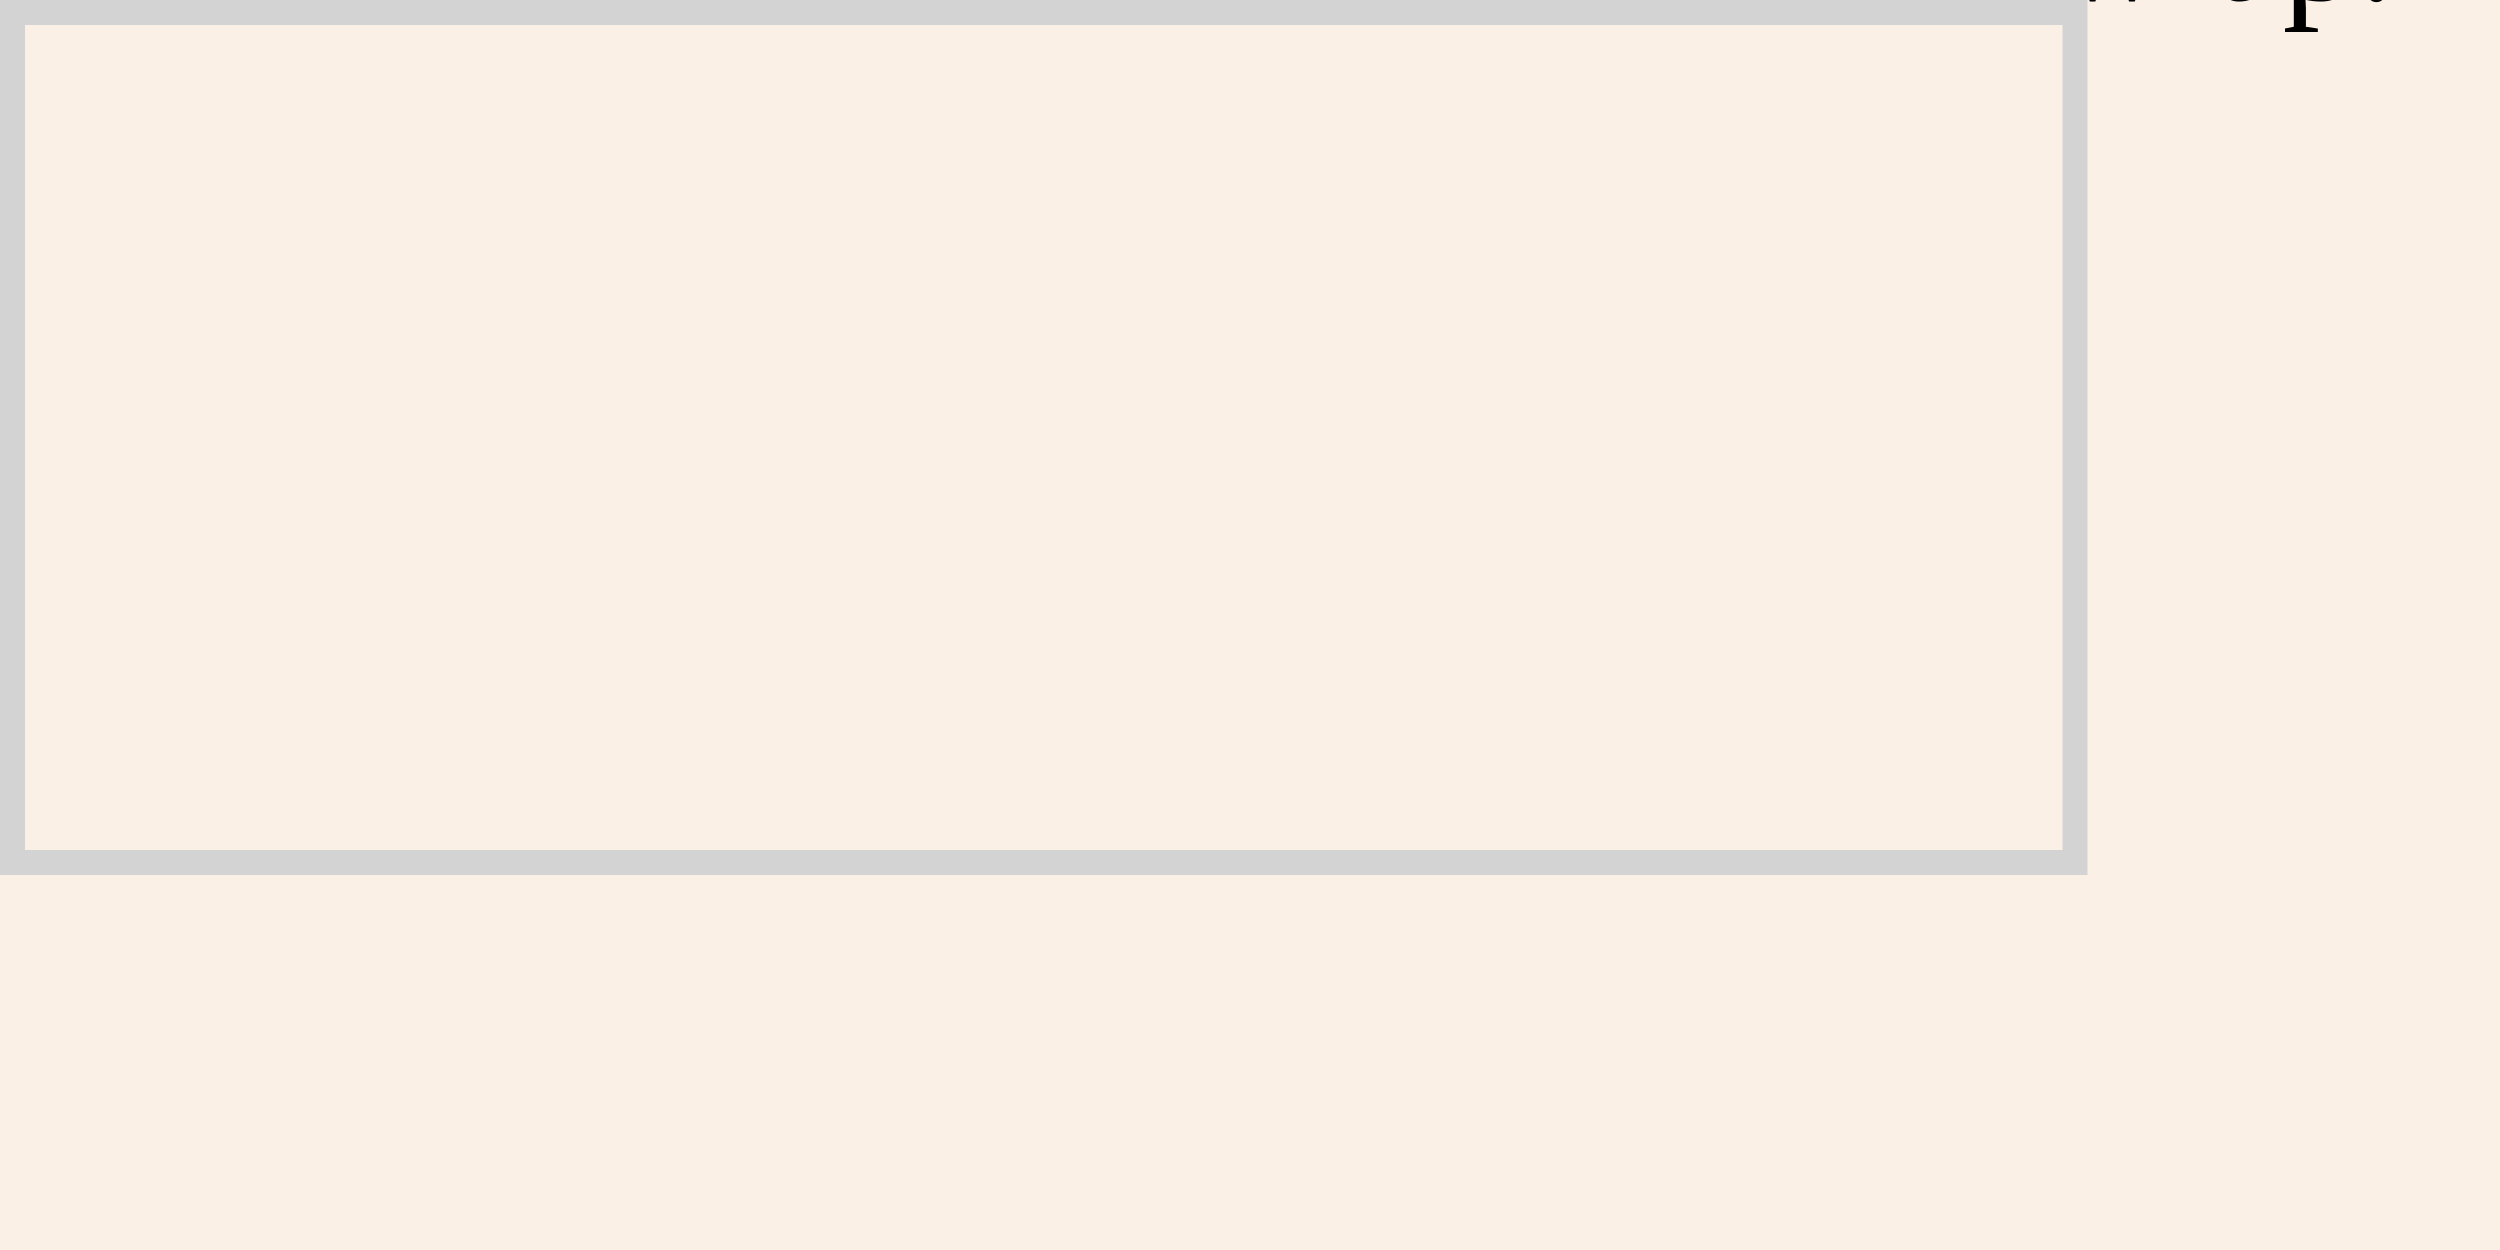
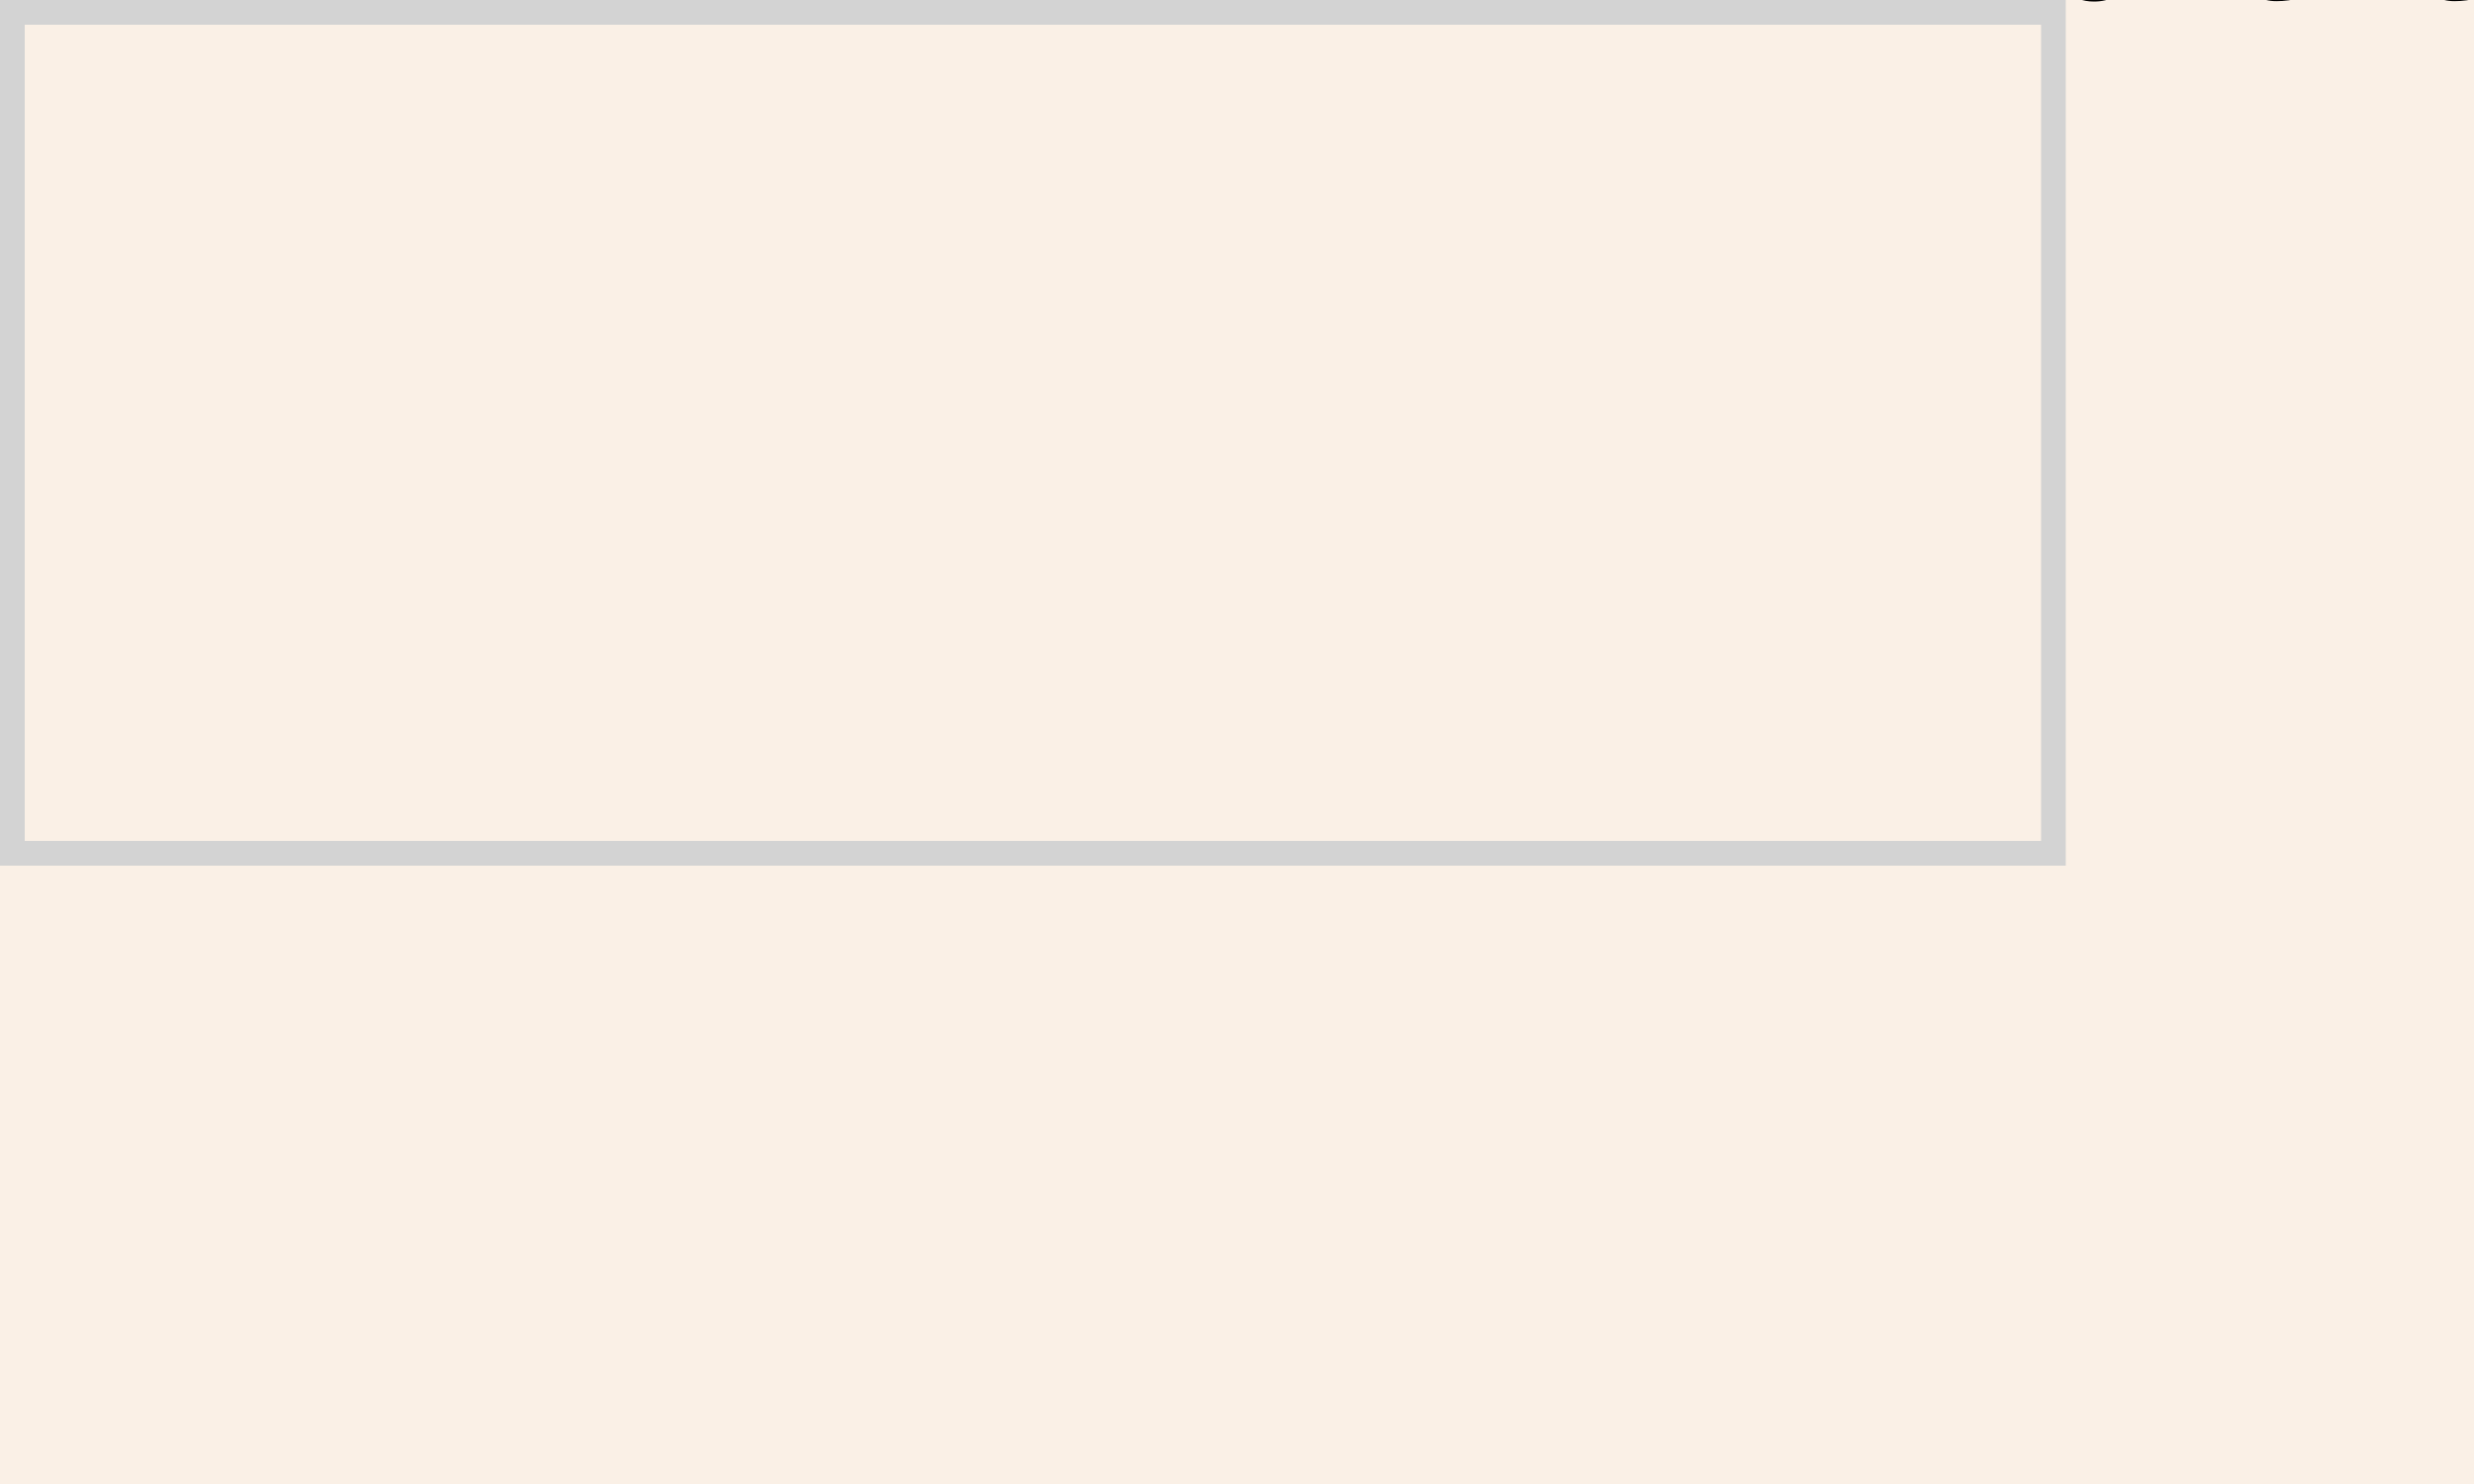
- <svg xmlns="http://www.w3.org/2000/svg" xmlns:ns1="http://www.nrvr.com/2012/adj" width="200" height="100">
+ <svg xmlns="http://www.w3.org/2000/svg" xmlns:ns1="http://www.nrvr.com/2012/adj" width="200" height="120">
  <style type="text/css">
	@font-face {
- 		font-family: Liberation Serif;
- 		src: local("Liberation Serif"), local("Liberation Serif Regular"), local("LiberationSerif-Regular"),
- 			url(fonts/Liberation/LiberationSerif-Regular.ttf);
+ 		font-family: Liberation Mono;
+ 		src: local("Liberation Mono"), local("Liberation Mono Regular"), local("LiberationMono-Regular"),
+ 			url(fonts/Liberation/LiberationMono-Regular.ttf);
		font-weight: normal;
		font-style: normal;
	}
	svg {
- 		font-family: "Liberation Serif","Times New Roman";
+ 		font-family: "Liberation Mono","Courier New";
		font-size: 12px;
	}
	</style>
-   <rect width="200" height="100" fill="linen" />
+   <rect width="200" height="120" fill="linen" />
  <g>
    <ns1:textBreaks wordBreaks="true" />
-     <ns1:horizontalList maxWidth="170" gap="5" centerGap="3" topGap="10" leftGap="10" />
+     <ns1:horizontalList maxWidth="150" gap="5" centerGap="3" topGap="10" leftGap="10" />
    <text>This is a sentence of text that will wrap.</text>
    <text>Here is more.</text>
    <rect fill="none" stroke="lightgray" stroke-width="2" width="165" height="68" x="1" y="1">
      <ns1:frameForParent inset="1" />
    </rect>
  </g>
</svg>
